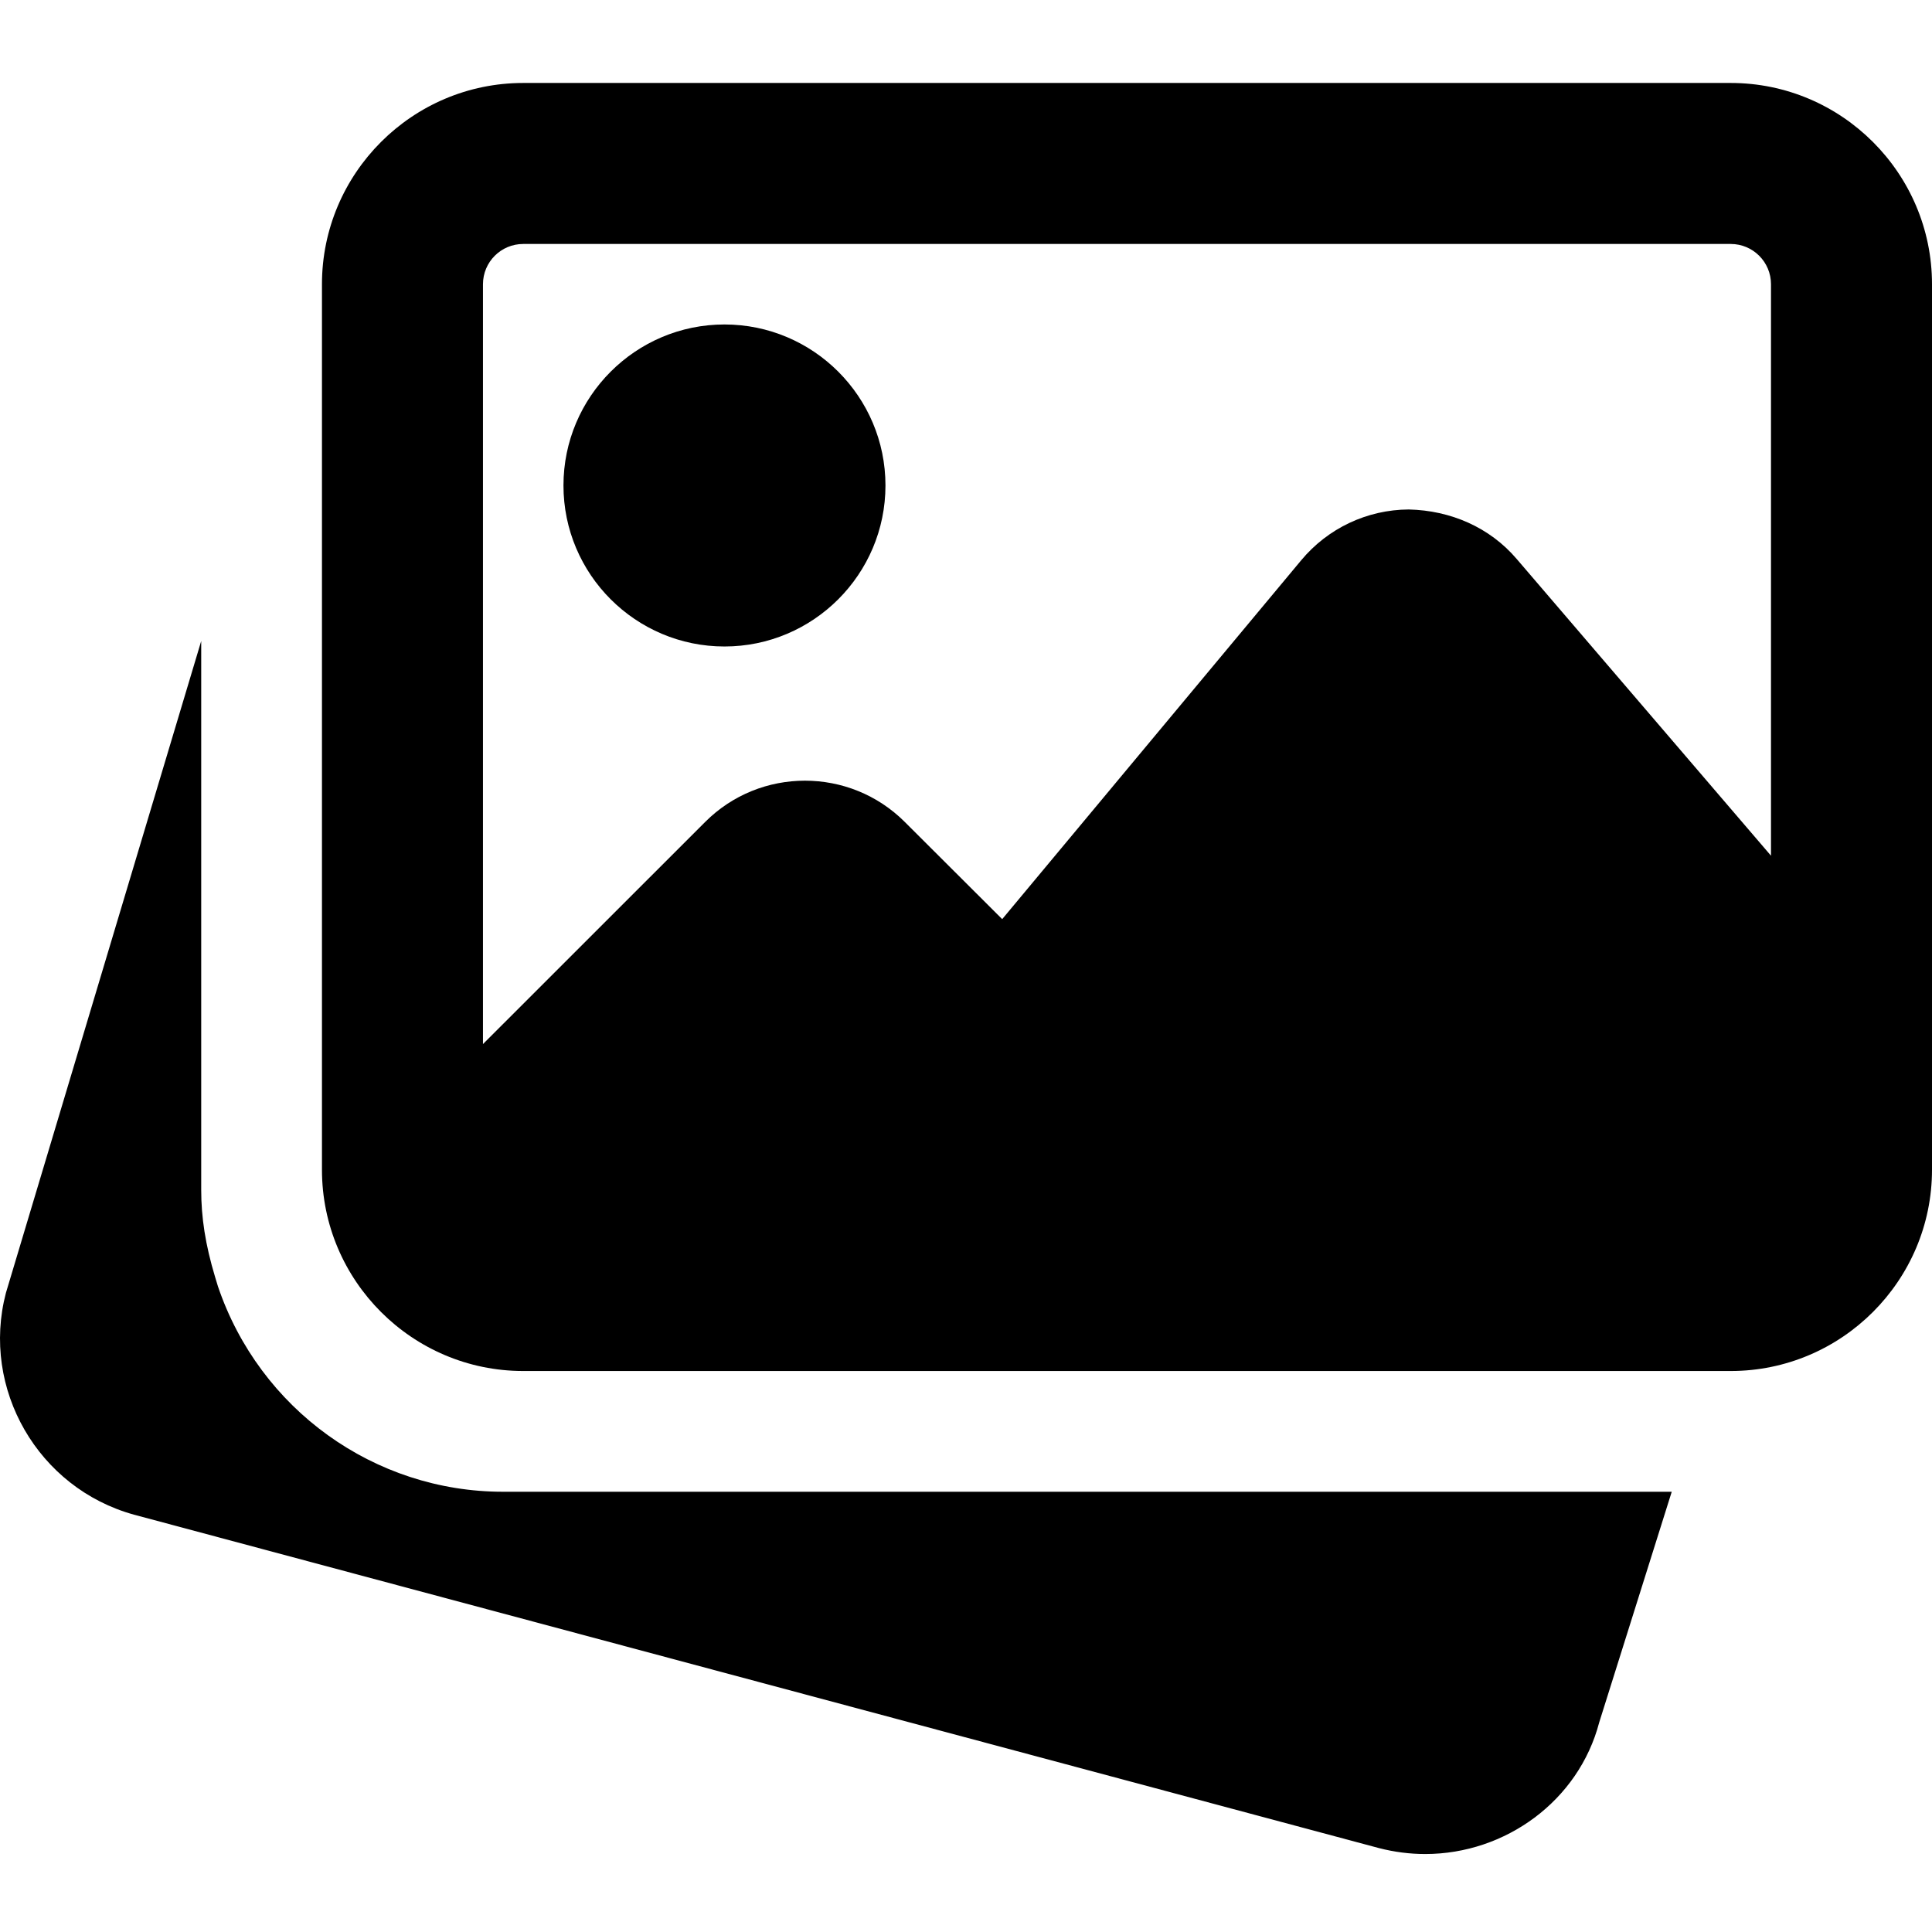
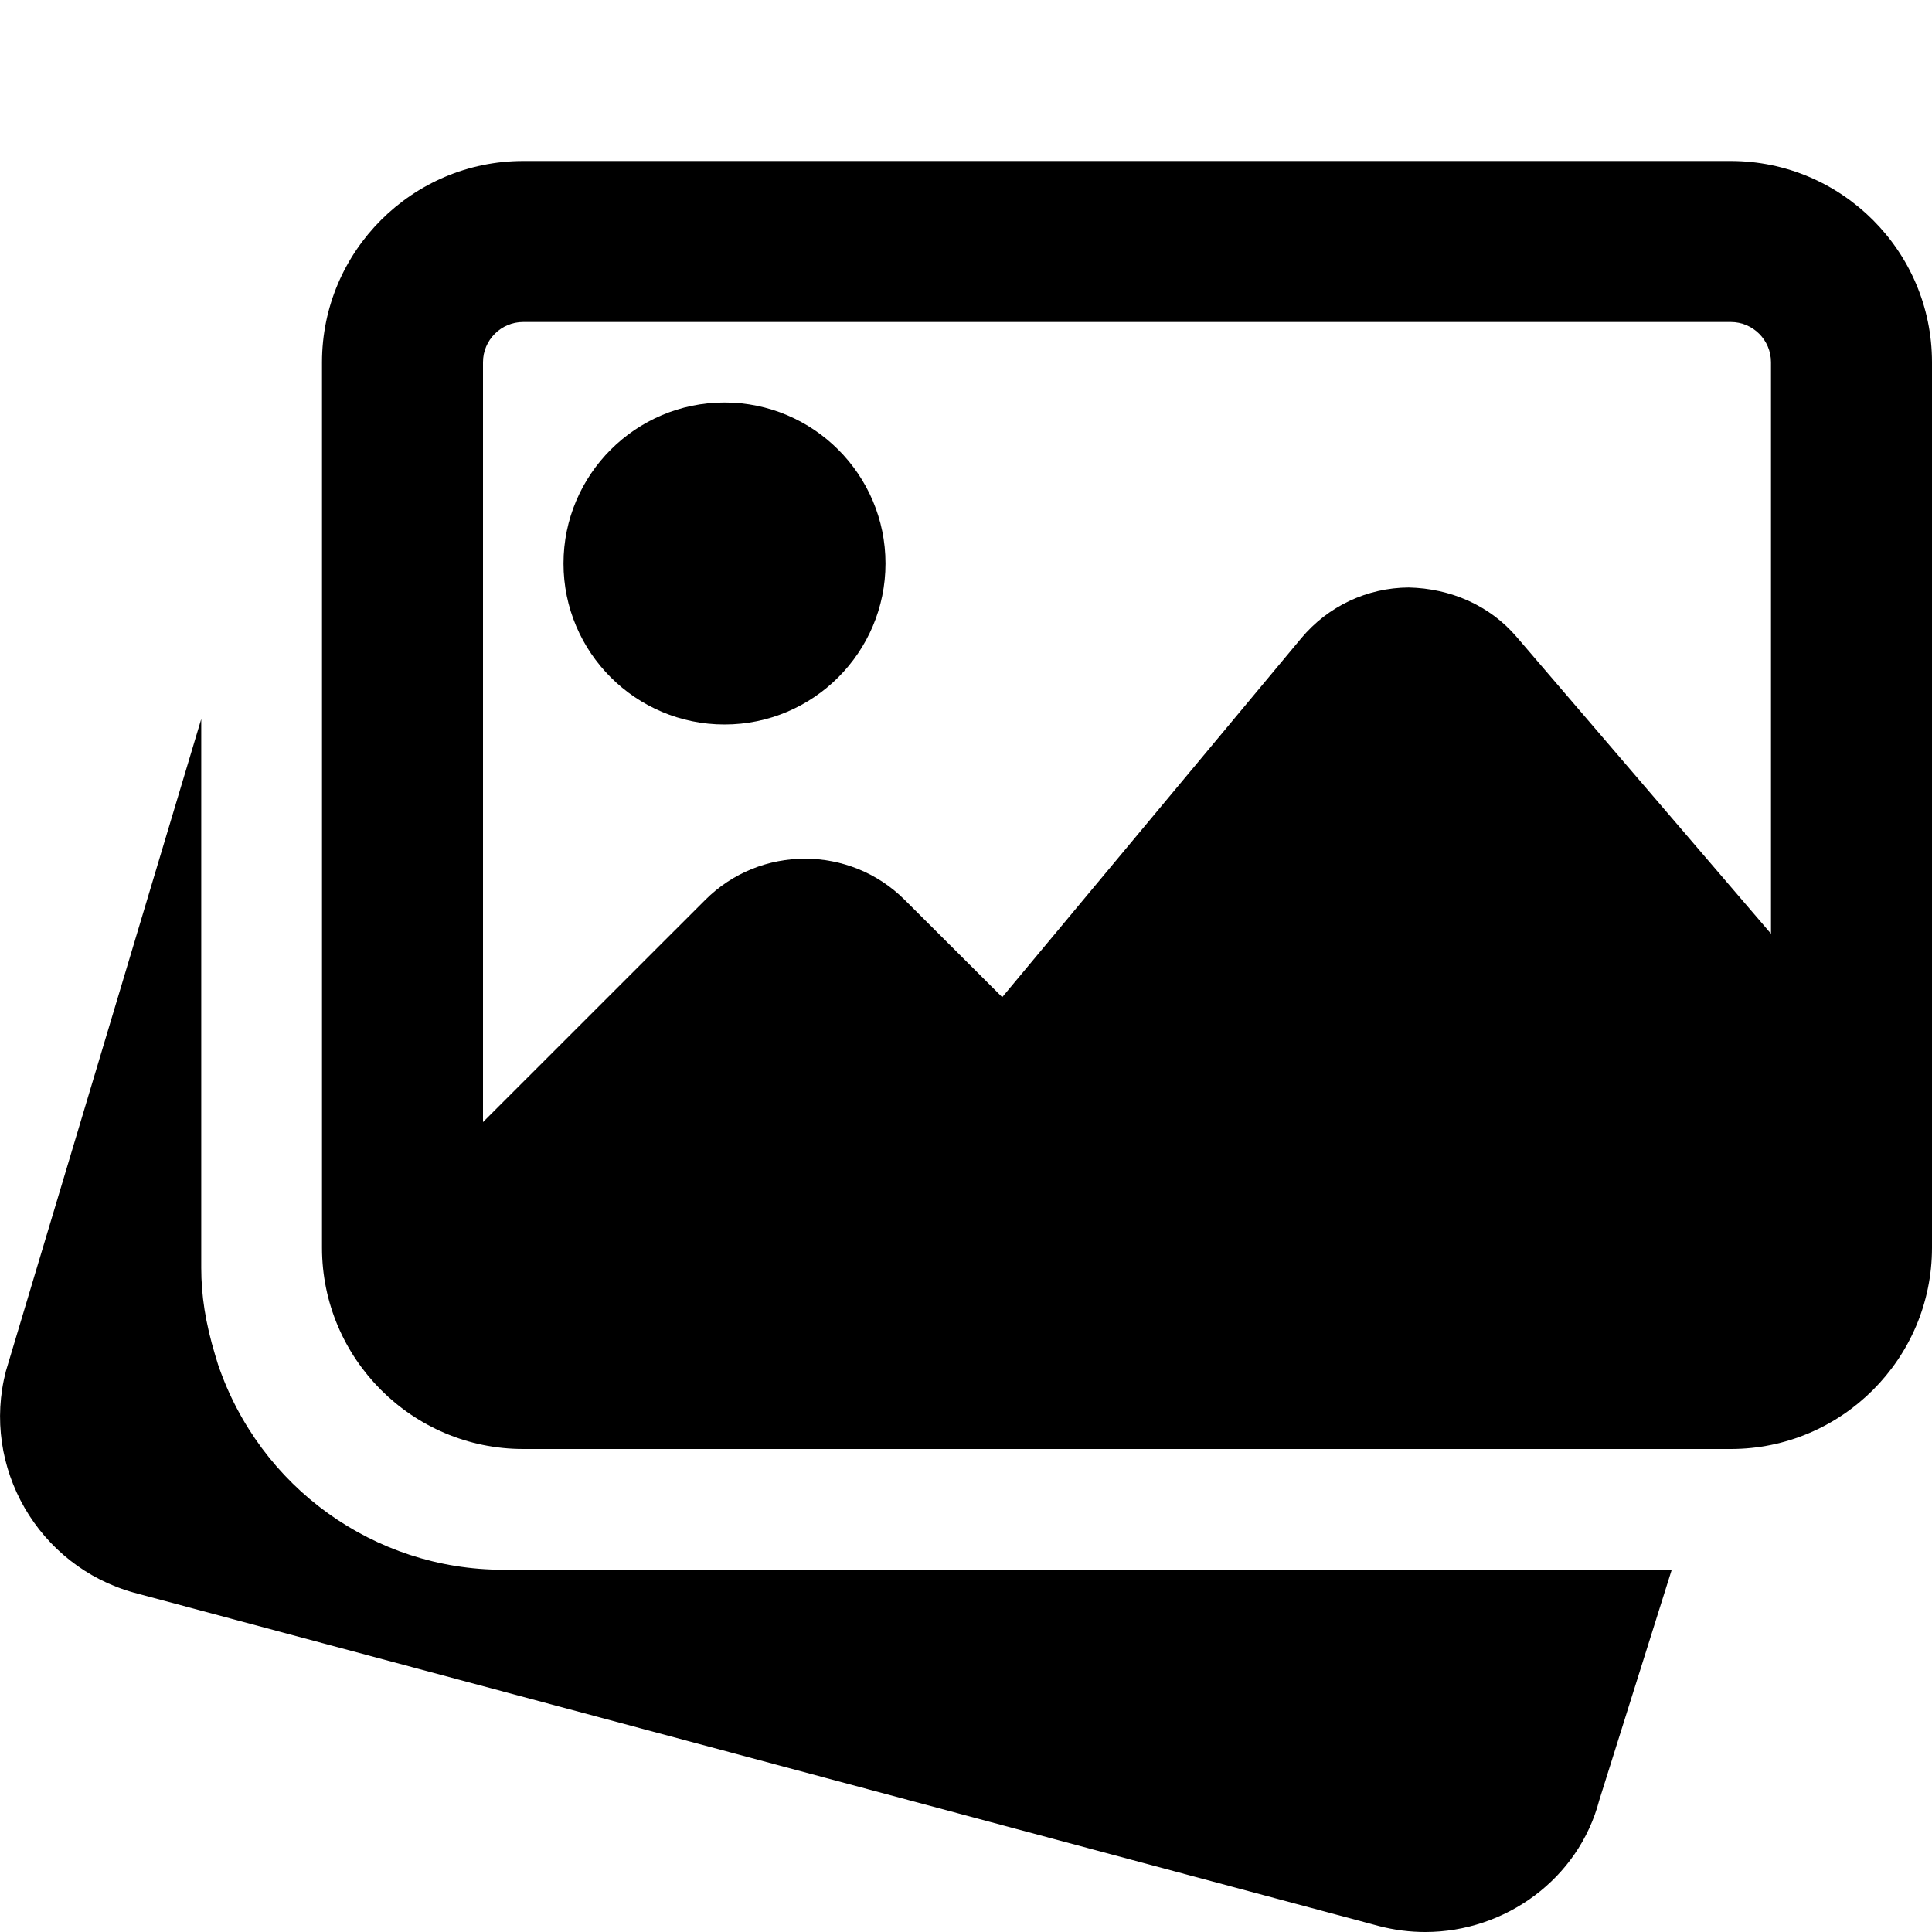
- <svg xmlns="http://www.w3.org/2000/svg" height="511pt" viewBox="0 -21 511.987 511" width="511pt">
-   <path d="m133.32 373.828c-34.152 0-64.531-21.867-75.562-54.422l-.746-2.453c-2.602-8.621-3.691-15.871-3.691-23.125v-145.453l-51.754 172.758c-6.656 25.41 8.512 51.754 33.961 58.773l329.879 88.344c4.117 1.066 8.234 1.578 12.289 1.578 21.246 0 40.66-14.102 46.102-34.883l19.219-61.117zm0 0" />
-   <path d="m191.988 149.828c23.531 0 42.664-19.137 42.664-42.668s-19.133-42.668-42.664-42.668-42.668 19.137-42.668 42.668 19.137 42.668 42.668 42.668zm0 0" />
-   <path d="m458.652.492h-320c-29.395 0-53.332 23.938-53.332 53.336v234.664c0 29.398 23.938 53.336 53.332 53.336h320c29.398 0 53.336-23.938 53.336-53.336v-234.664c0-29.398-23.938-53.336-53.336-53.336zm-320 42.668h320c5.891 0 10.668 4.777 10.668 10.668v151.445l-67.391-78.637c-7.148-8.383-17.496-12.863-28.609-13.117-11.051.062-21.418 4.969-28.5 13.461l-79.234 95.102-25.812-25.75c-14.59-14.59-38.336-14.59-52.906 0l-58.879 58.859v-201.363c0-5.891 4.777-10.668 10.664-10.668zm0 0" />
+ <svg xmlns="http://www.w3.org/2000/svg" id="bold" enable-background="new 0 0 24 24" height="512" viewBox="0 0 24 24" width="512">
+   <g>
+     <g>
+       <path d="m6.25 19.5c-1.601 0-3.025-1.025-3.542-2.551l-.035-.115c-.122-.404-.173-.744-.173-1.084v-6.818l-2.426 8.098c-.312 1.191.399 2.426 1.592 2.755l15.463 4.141c.193.05.386.074.576.074.996 0 1.906-.661 2.161-1.635l.901-2.865z" />
+     </g>
+     <path d="m9 9c1.103 0 2-.897 2-2s-.897-2-2-2-2 .897-2 2 .897 2 2 2z" />
+   </g>
+   <path d="m21.5 2h-15c-1.378 0-2.5 1.122-2.5 2.5v11c0 1.378 1.122 2.5 2.5 2.5h15c1.378 0 2.5-1.122 2.5-2.5v-11c0-1.378-1.122-2.5-2.5-2.5zm-15 2h15c.276 0 .5.224.5.5v7.099l-3.159-3.686c-.335-.393-.82-.603-1.341-.615-.518.003-1.004.233-1.336.631l-3.714 4.458-1.21-1.207c-.684-.684-1.797-.684-2.48 0l-2.76 2.759v-9.439c0-.276.224-.5.5-.5z" />
</svg>
